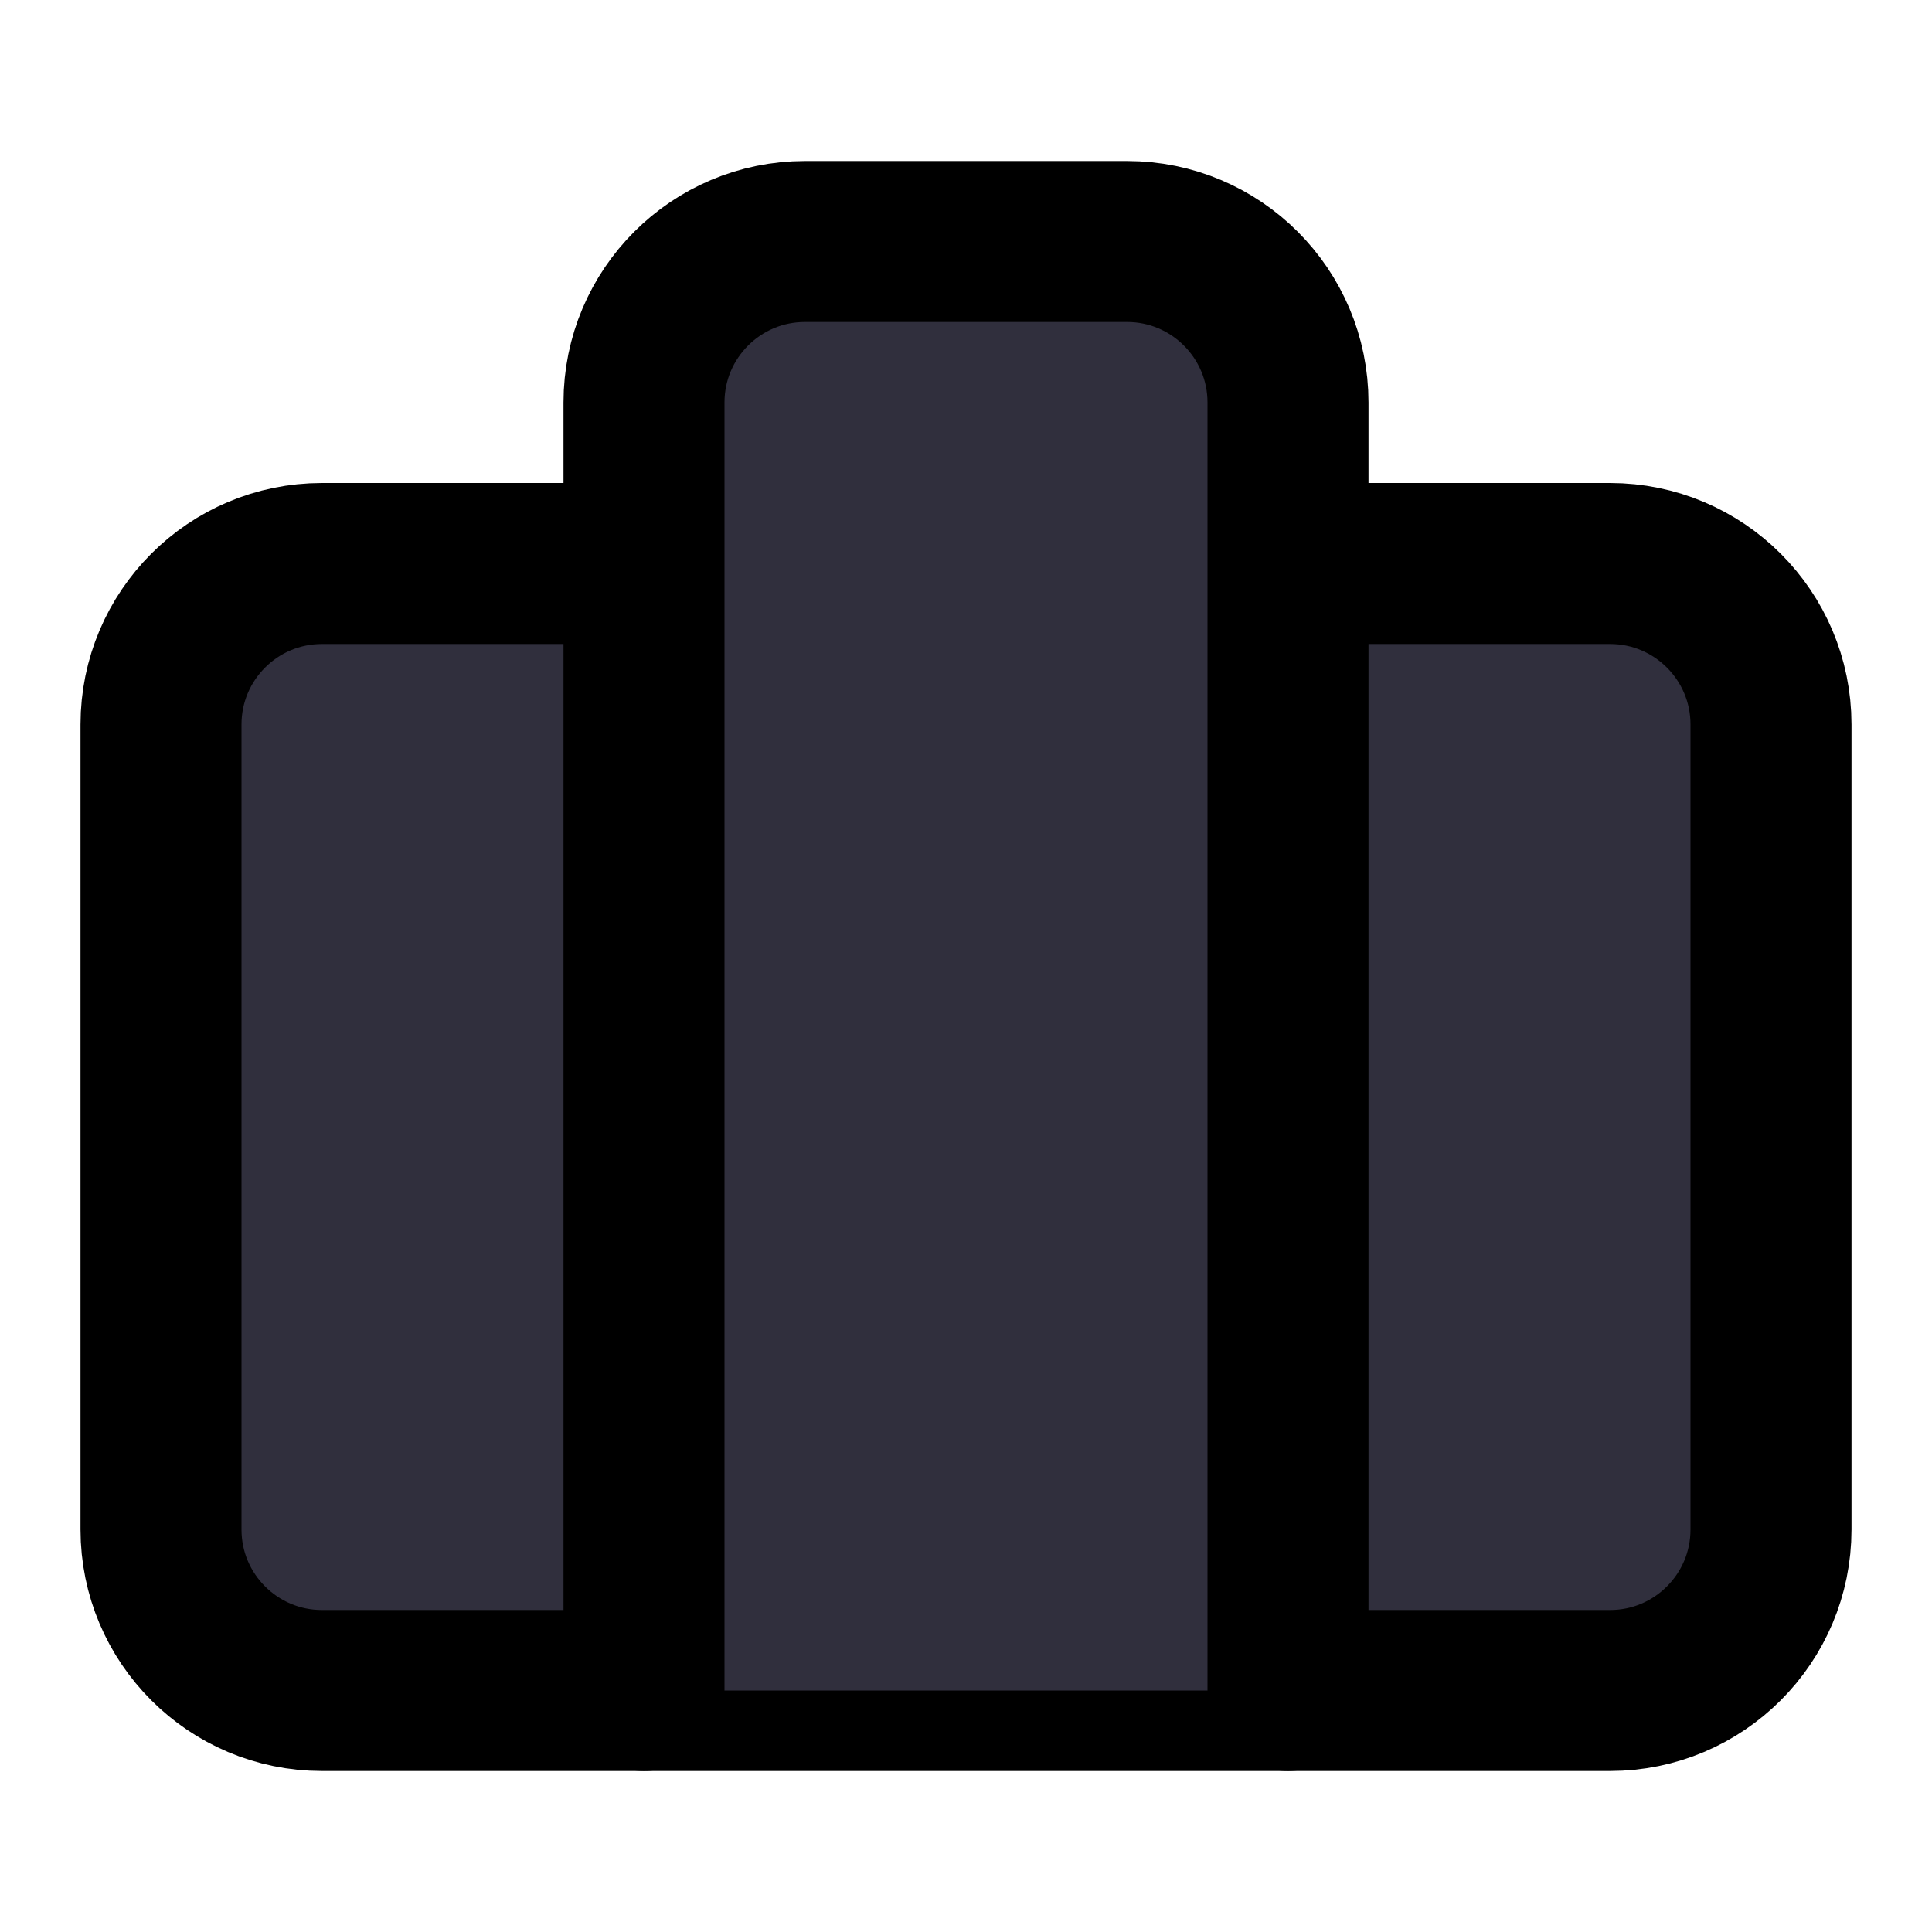
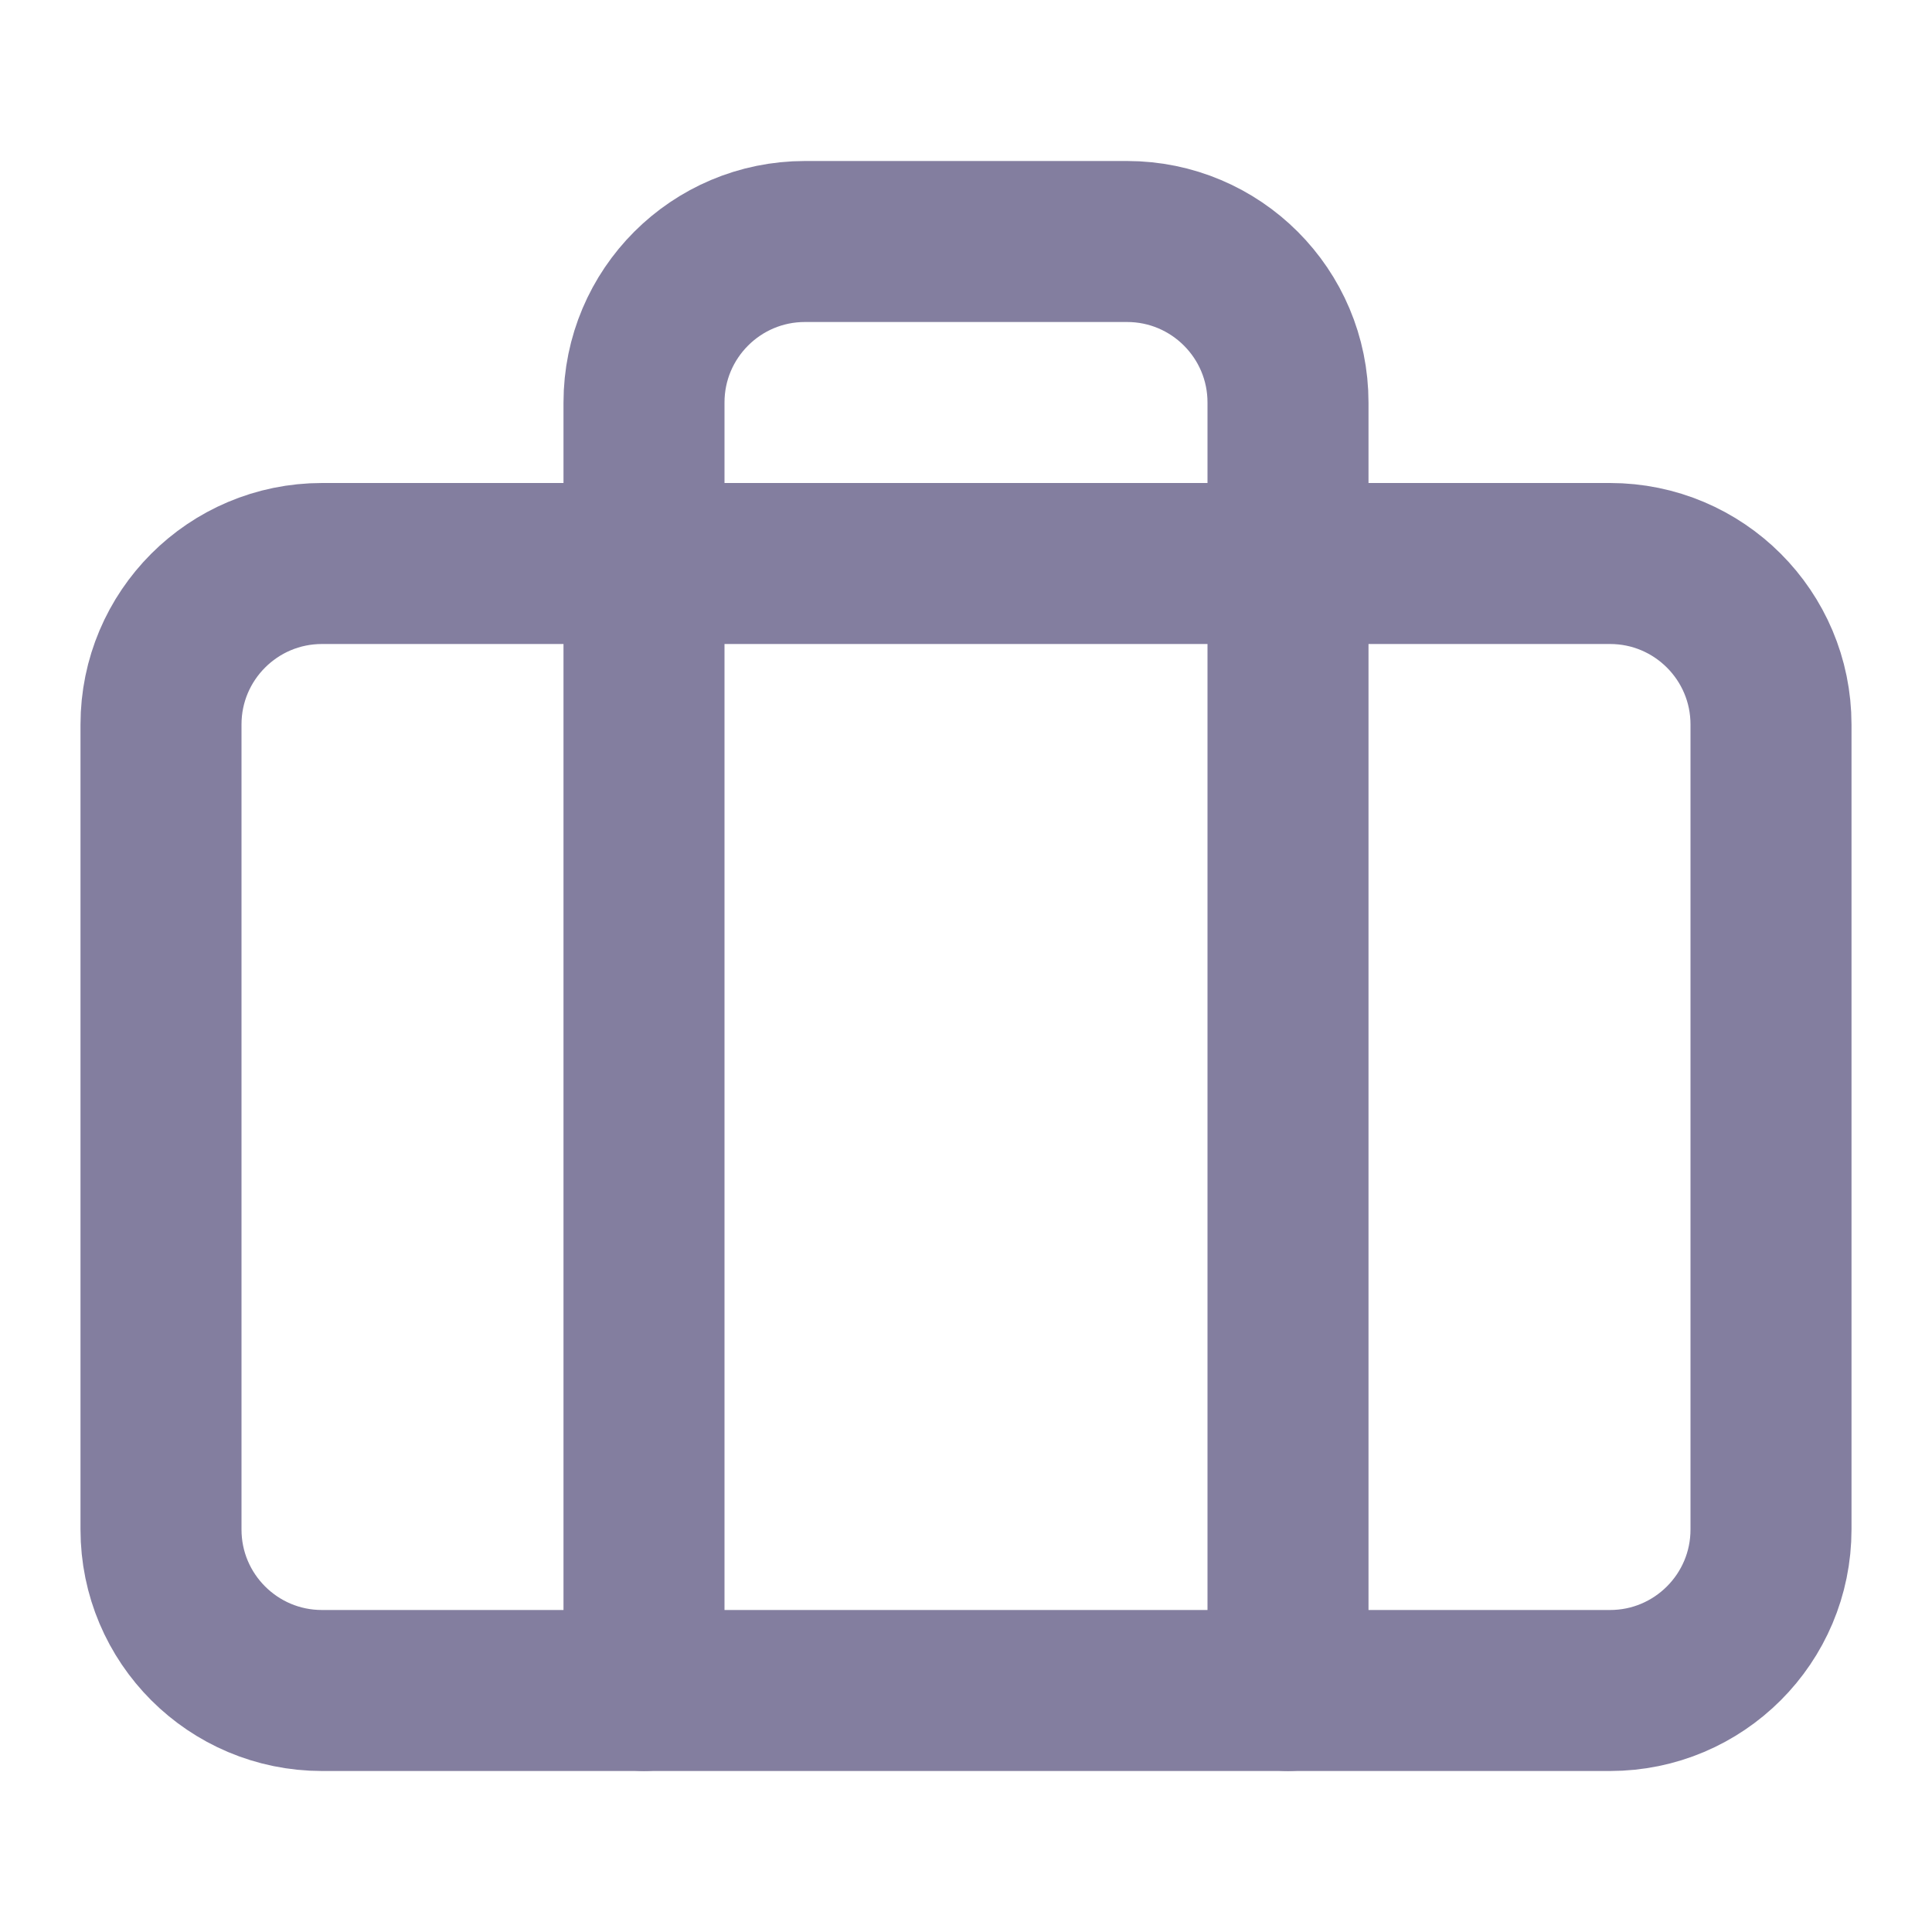
- <svg xmlns="http://www.w3.org/2000/svg" width="24" height="24" viewBox="0 0 24 24" fill="#302F3D" stroke="currentColor" stroke-width="2" stroke-linecap="round" stroke-linejoin="round" class="feather feather-briefcase">
+ <svg xmlns="http://www.w3.org/2000/svg" width="24" height="24" viewBox="0 0 24 24" fill="none" stroke="#837e9f" stroke-width="2" stroke-linecap="round" stroke-linejoin="round" class="feather feather-briefcase">
  <rect x="2" y="7" width="20" height="14" rx="2" ry="2" />
  <path d="M16 21V5a2 2 0 0 0-2-2h-4a2 2 0 0 0-2 2v16" />
</svg>
